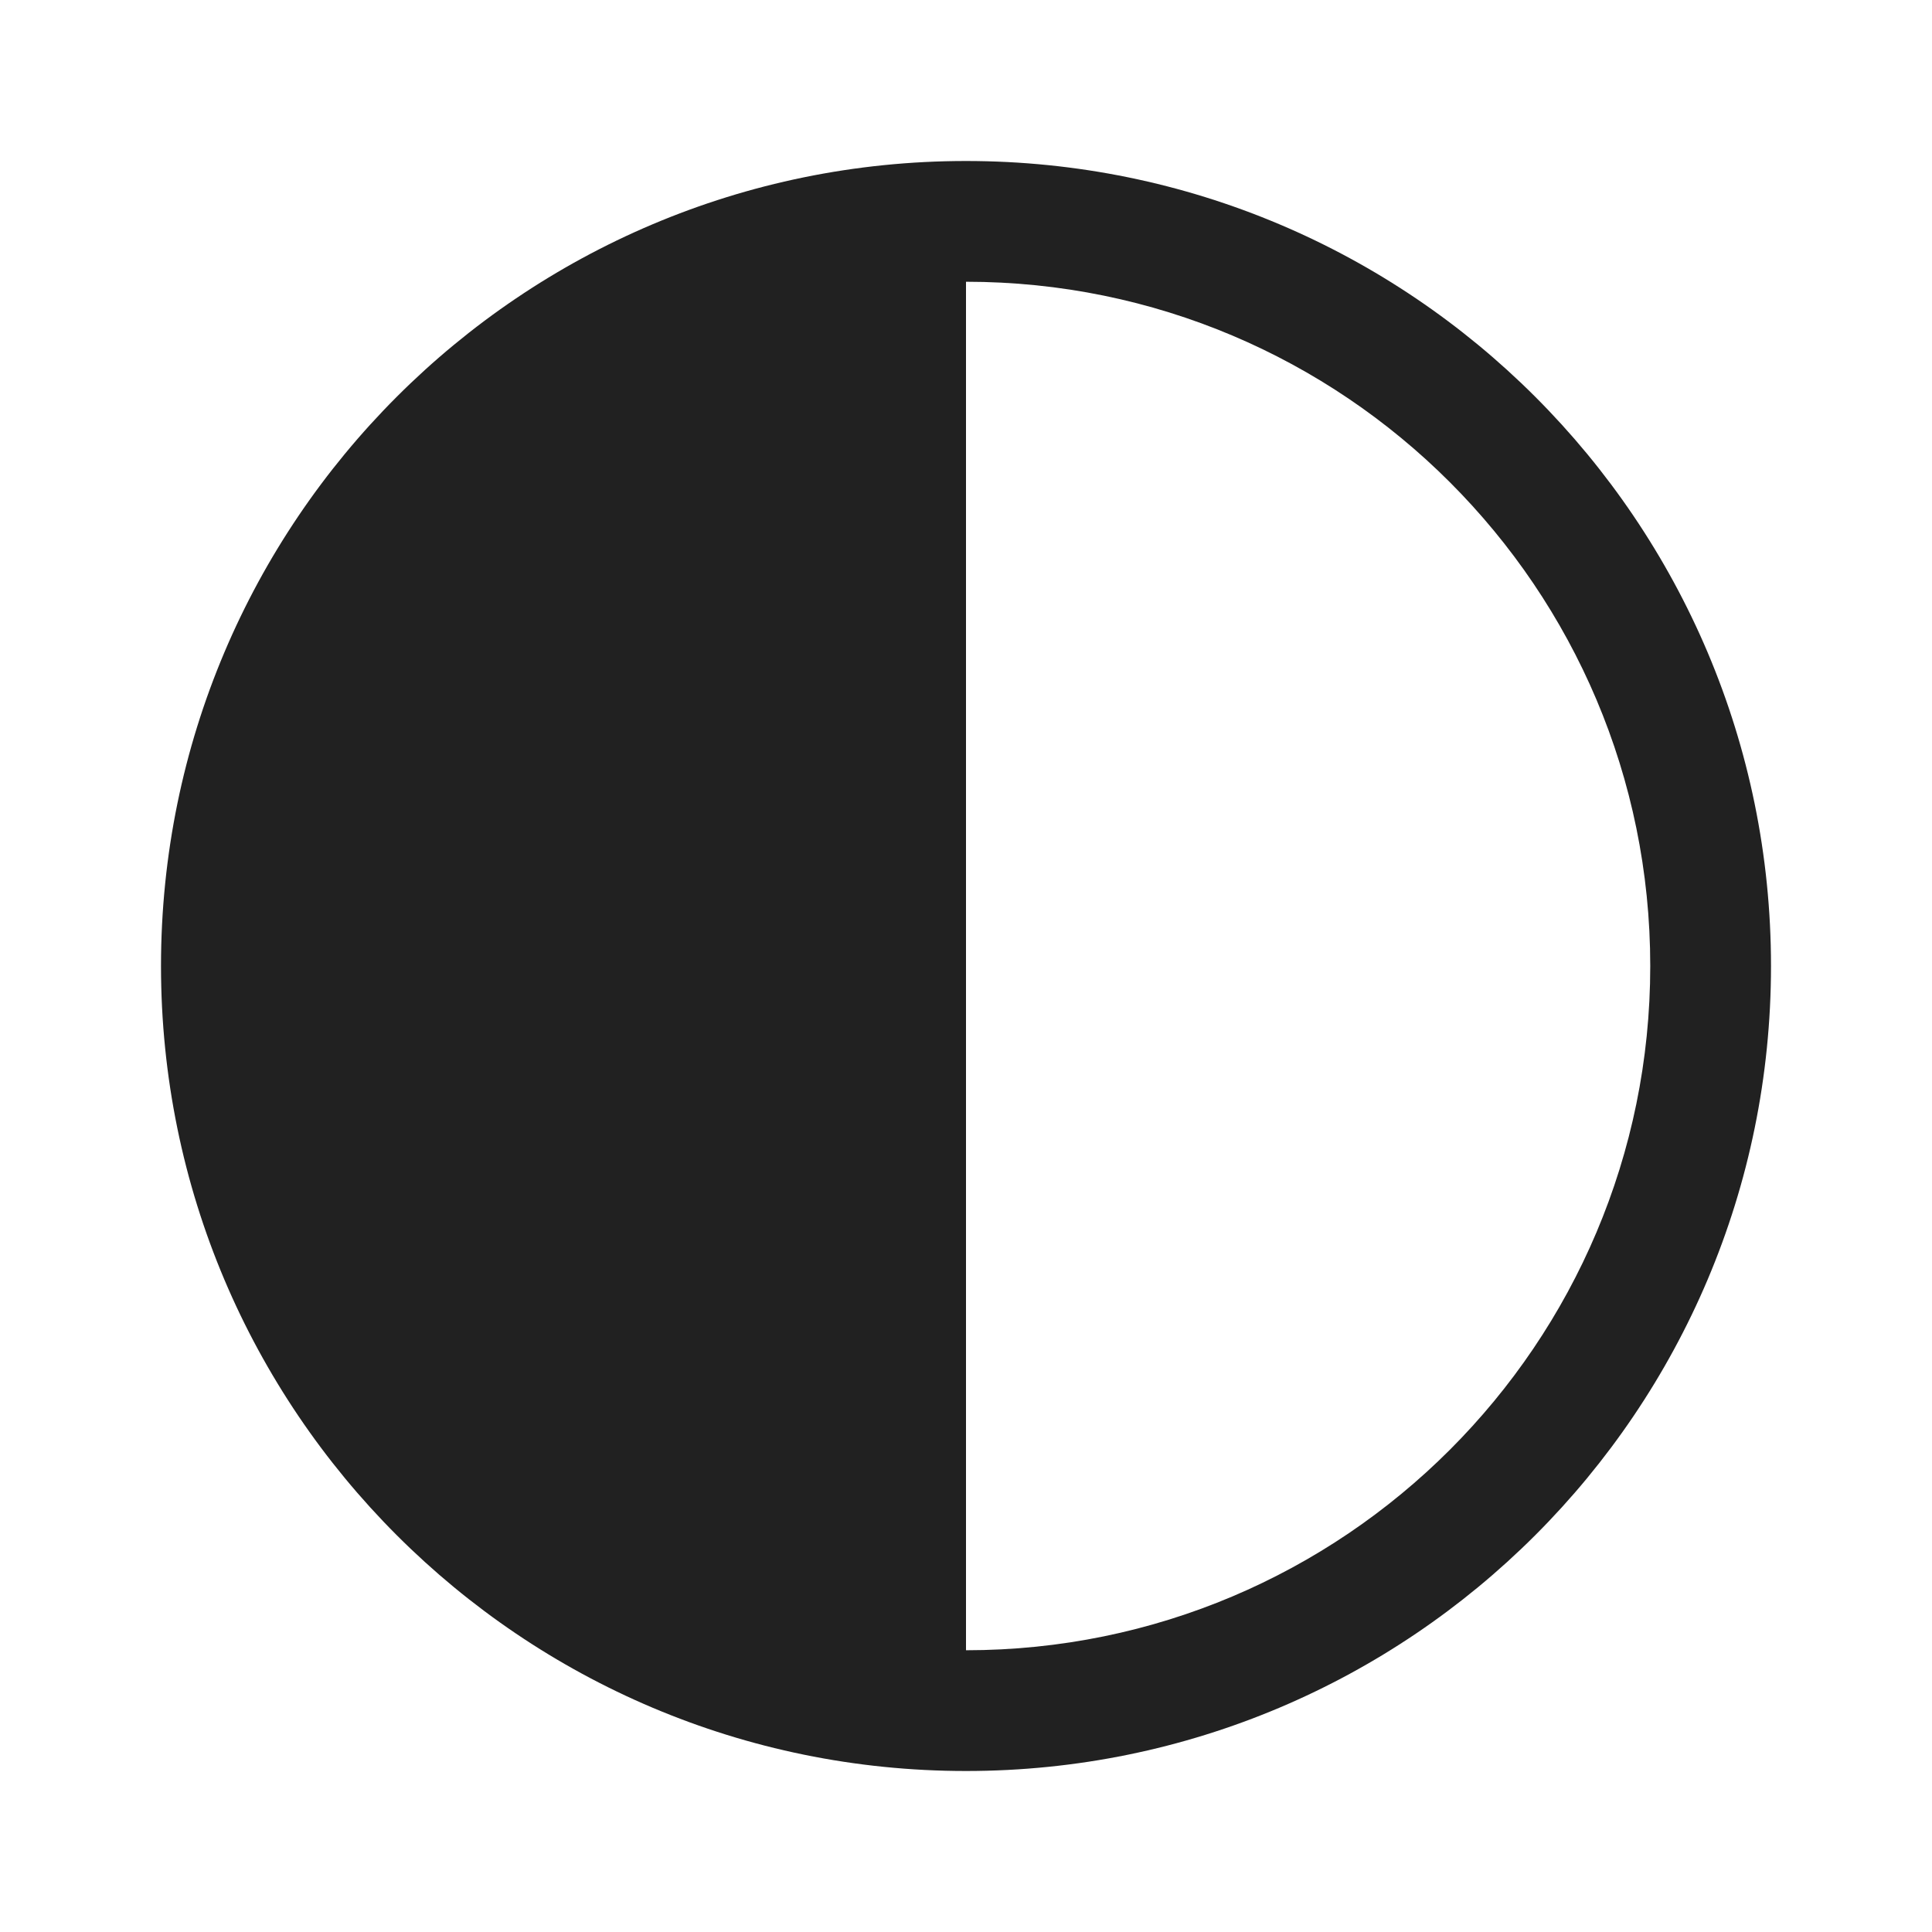
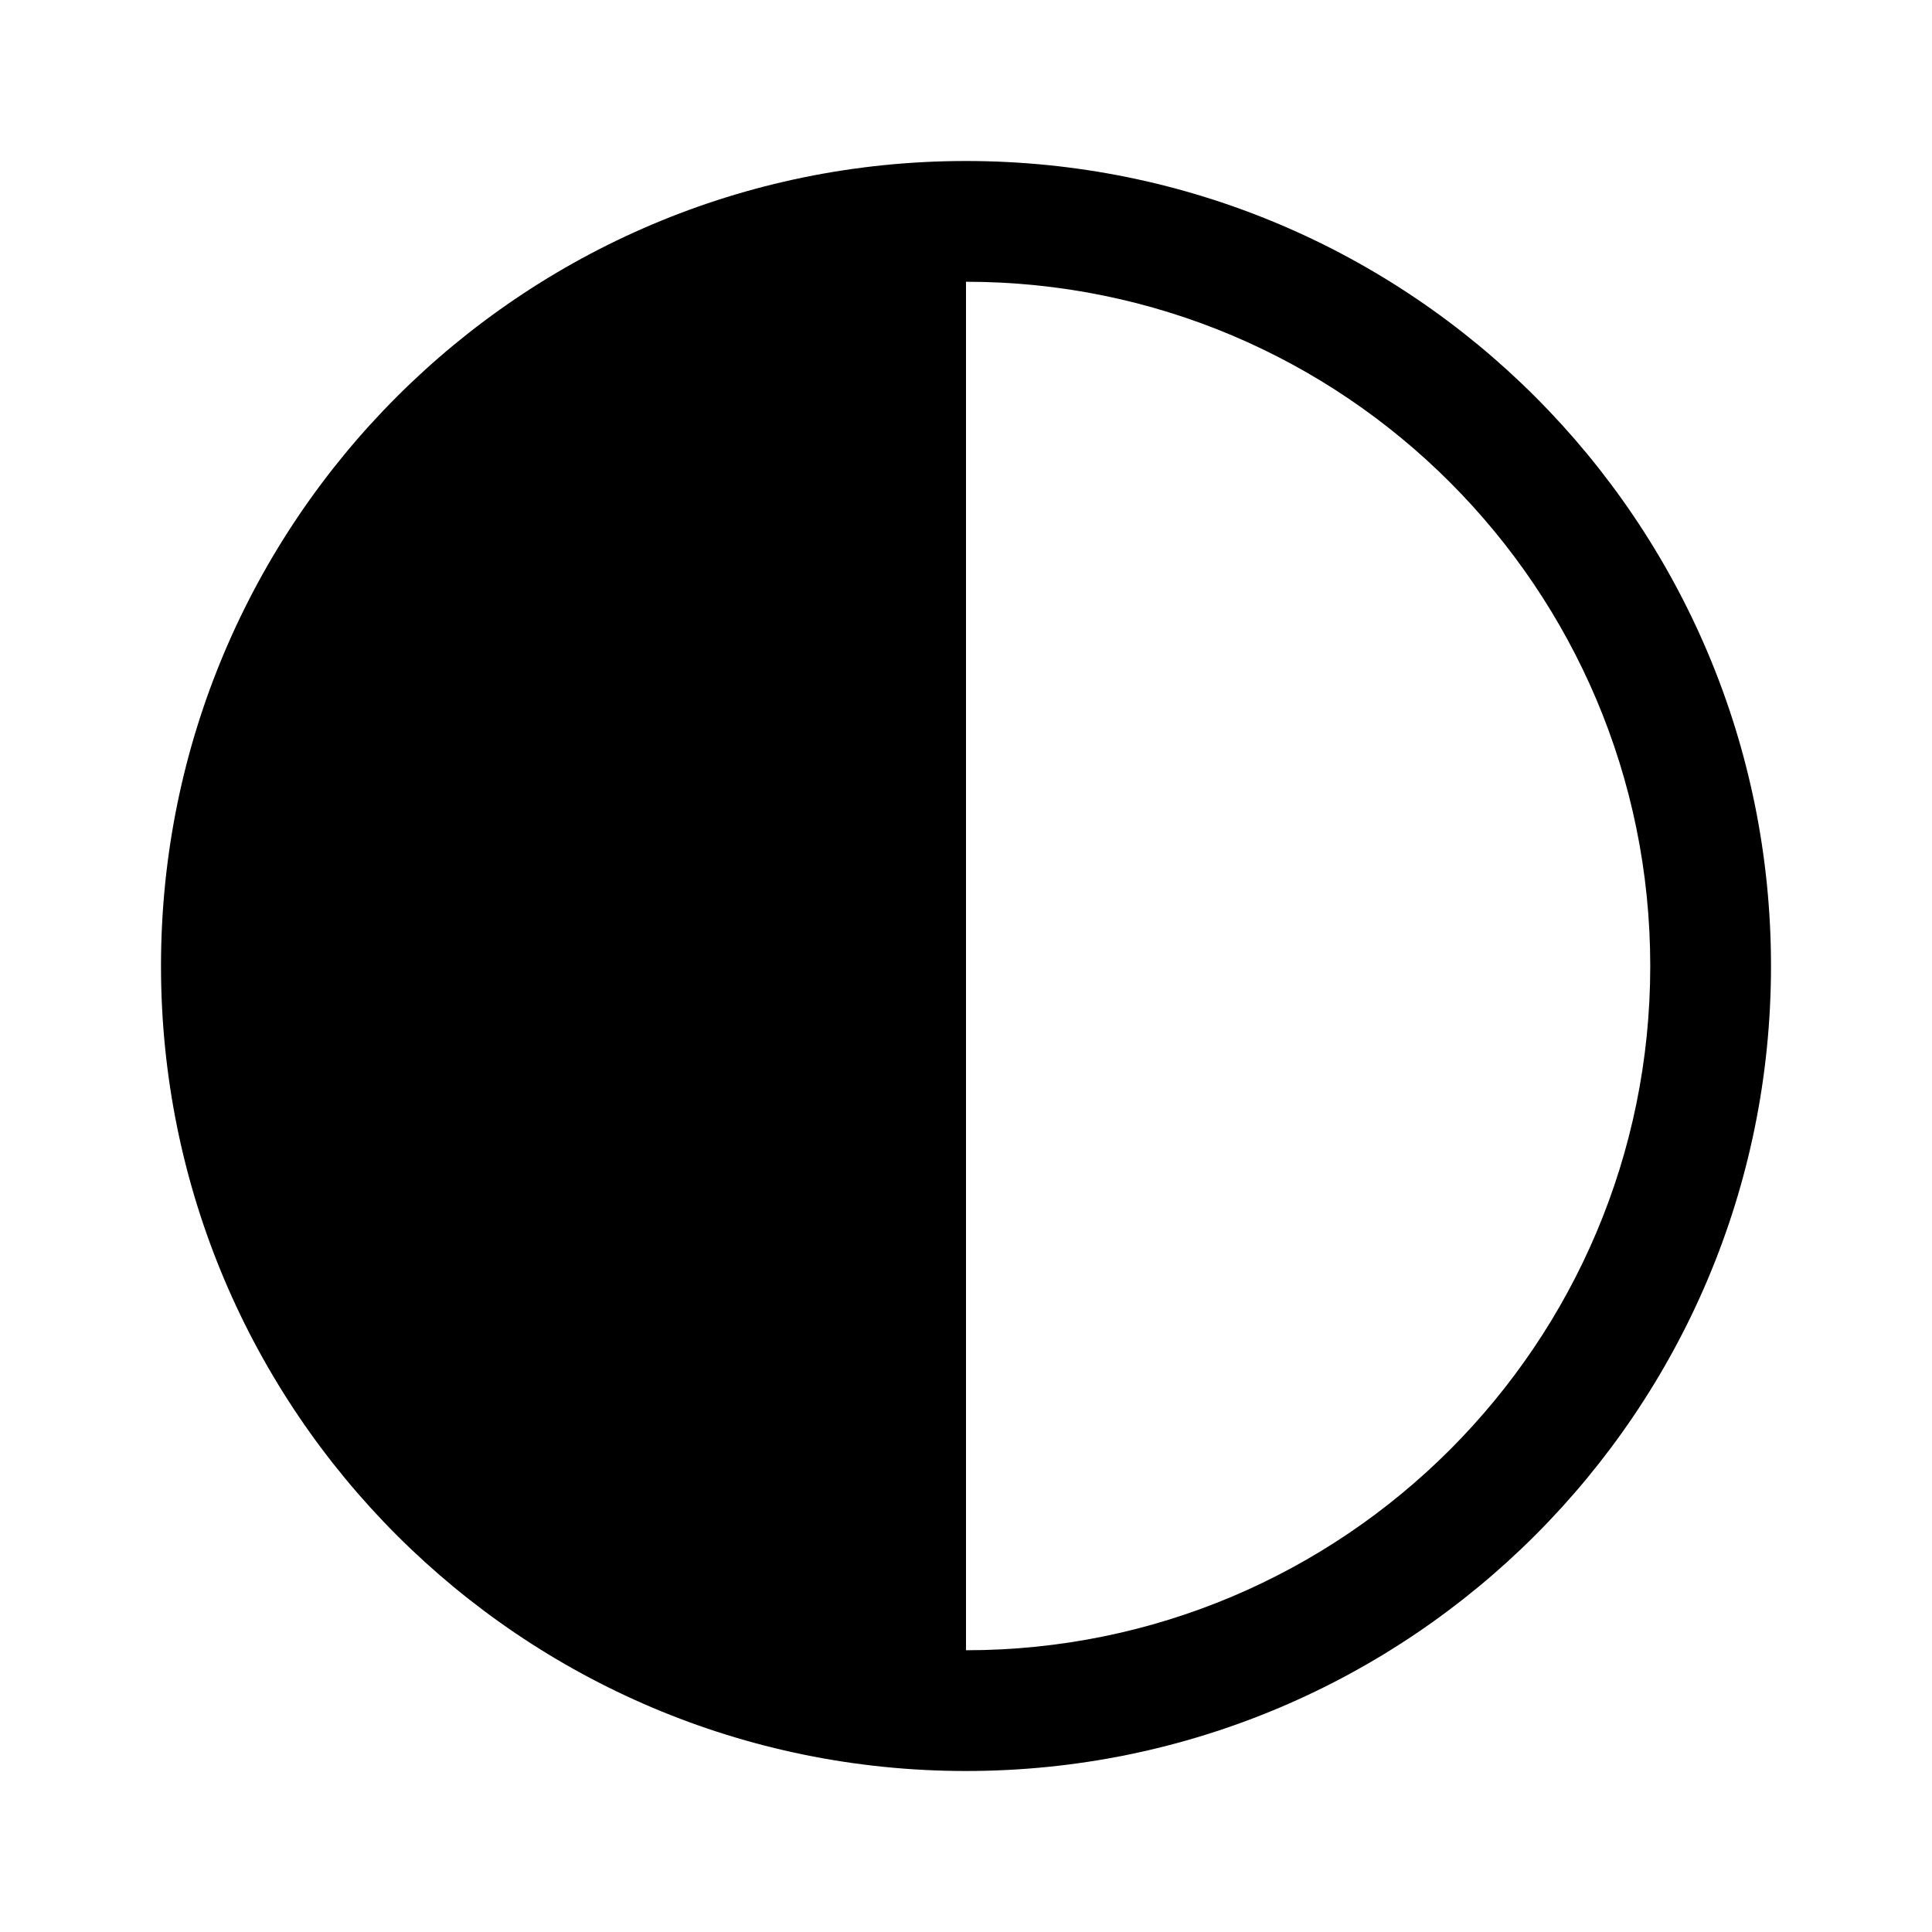
<svg xmlns="http://www.w3.org/2000/svg" width="800px" height="800px" viewBox="0 0 24 24" version="1.1">
-   <g id="🔍-Product-Icons" stroke="none" stroke-width="1" fill="none" fill-rule="evenodd">
-     <g id="ic_fluent_dark_theme_24_regular" fill="#212121" fill-rule="nonzero">
+   <g id="🔍-Product-Icons">
+     <g id="ic_fluent_dark_theme_24_regular">
      <path d="M12,22 C17.523,22 22,17.523 22,12 C22,6.477 17.523,2 12,2 C6.477,2 2,6.477 2,12 C2,17.523 6.477,22 12,22 Z M12,20.5 L12,3.5 C16.694,3.5 20.5,7.306 20.5,12 C20.5,16.694 16.694,20.5 12,20.5 Z" id="🎨-Color">

</path>
    </g>
  </g>
</svg>
